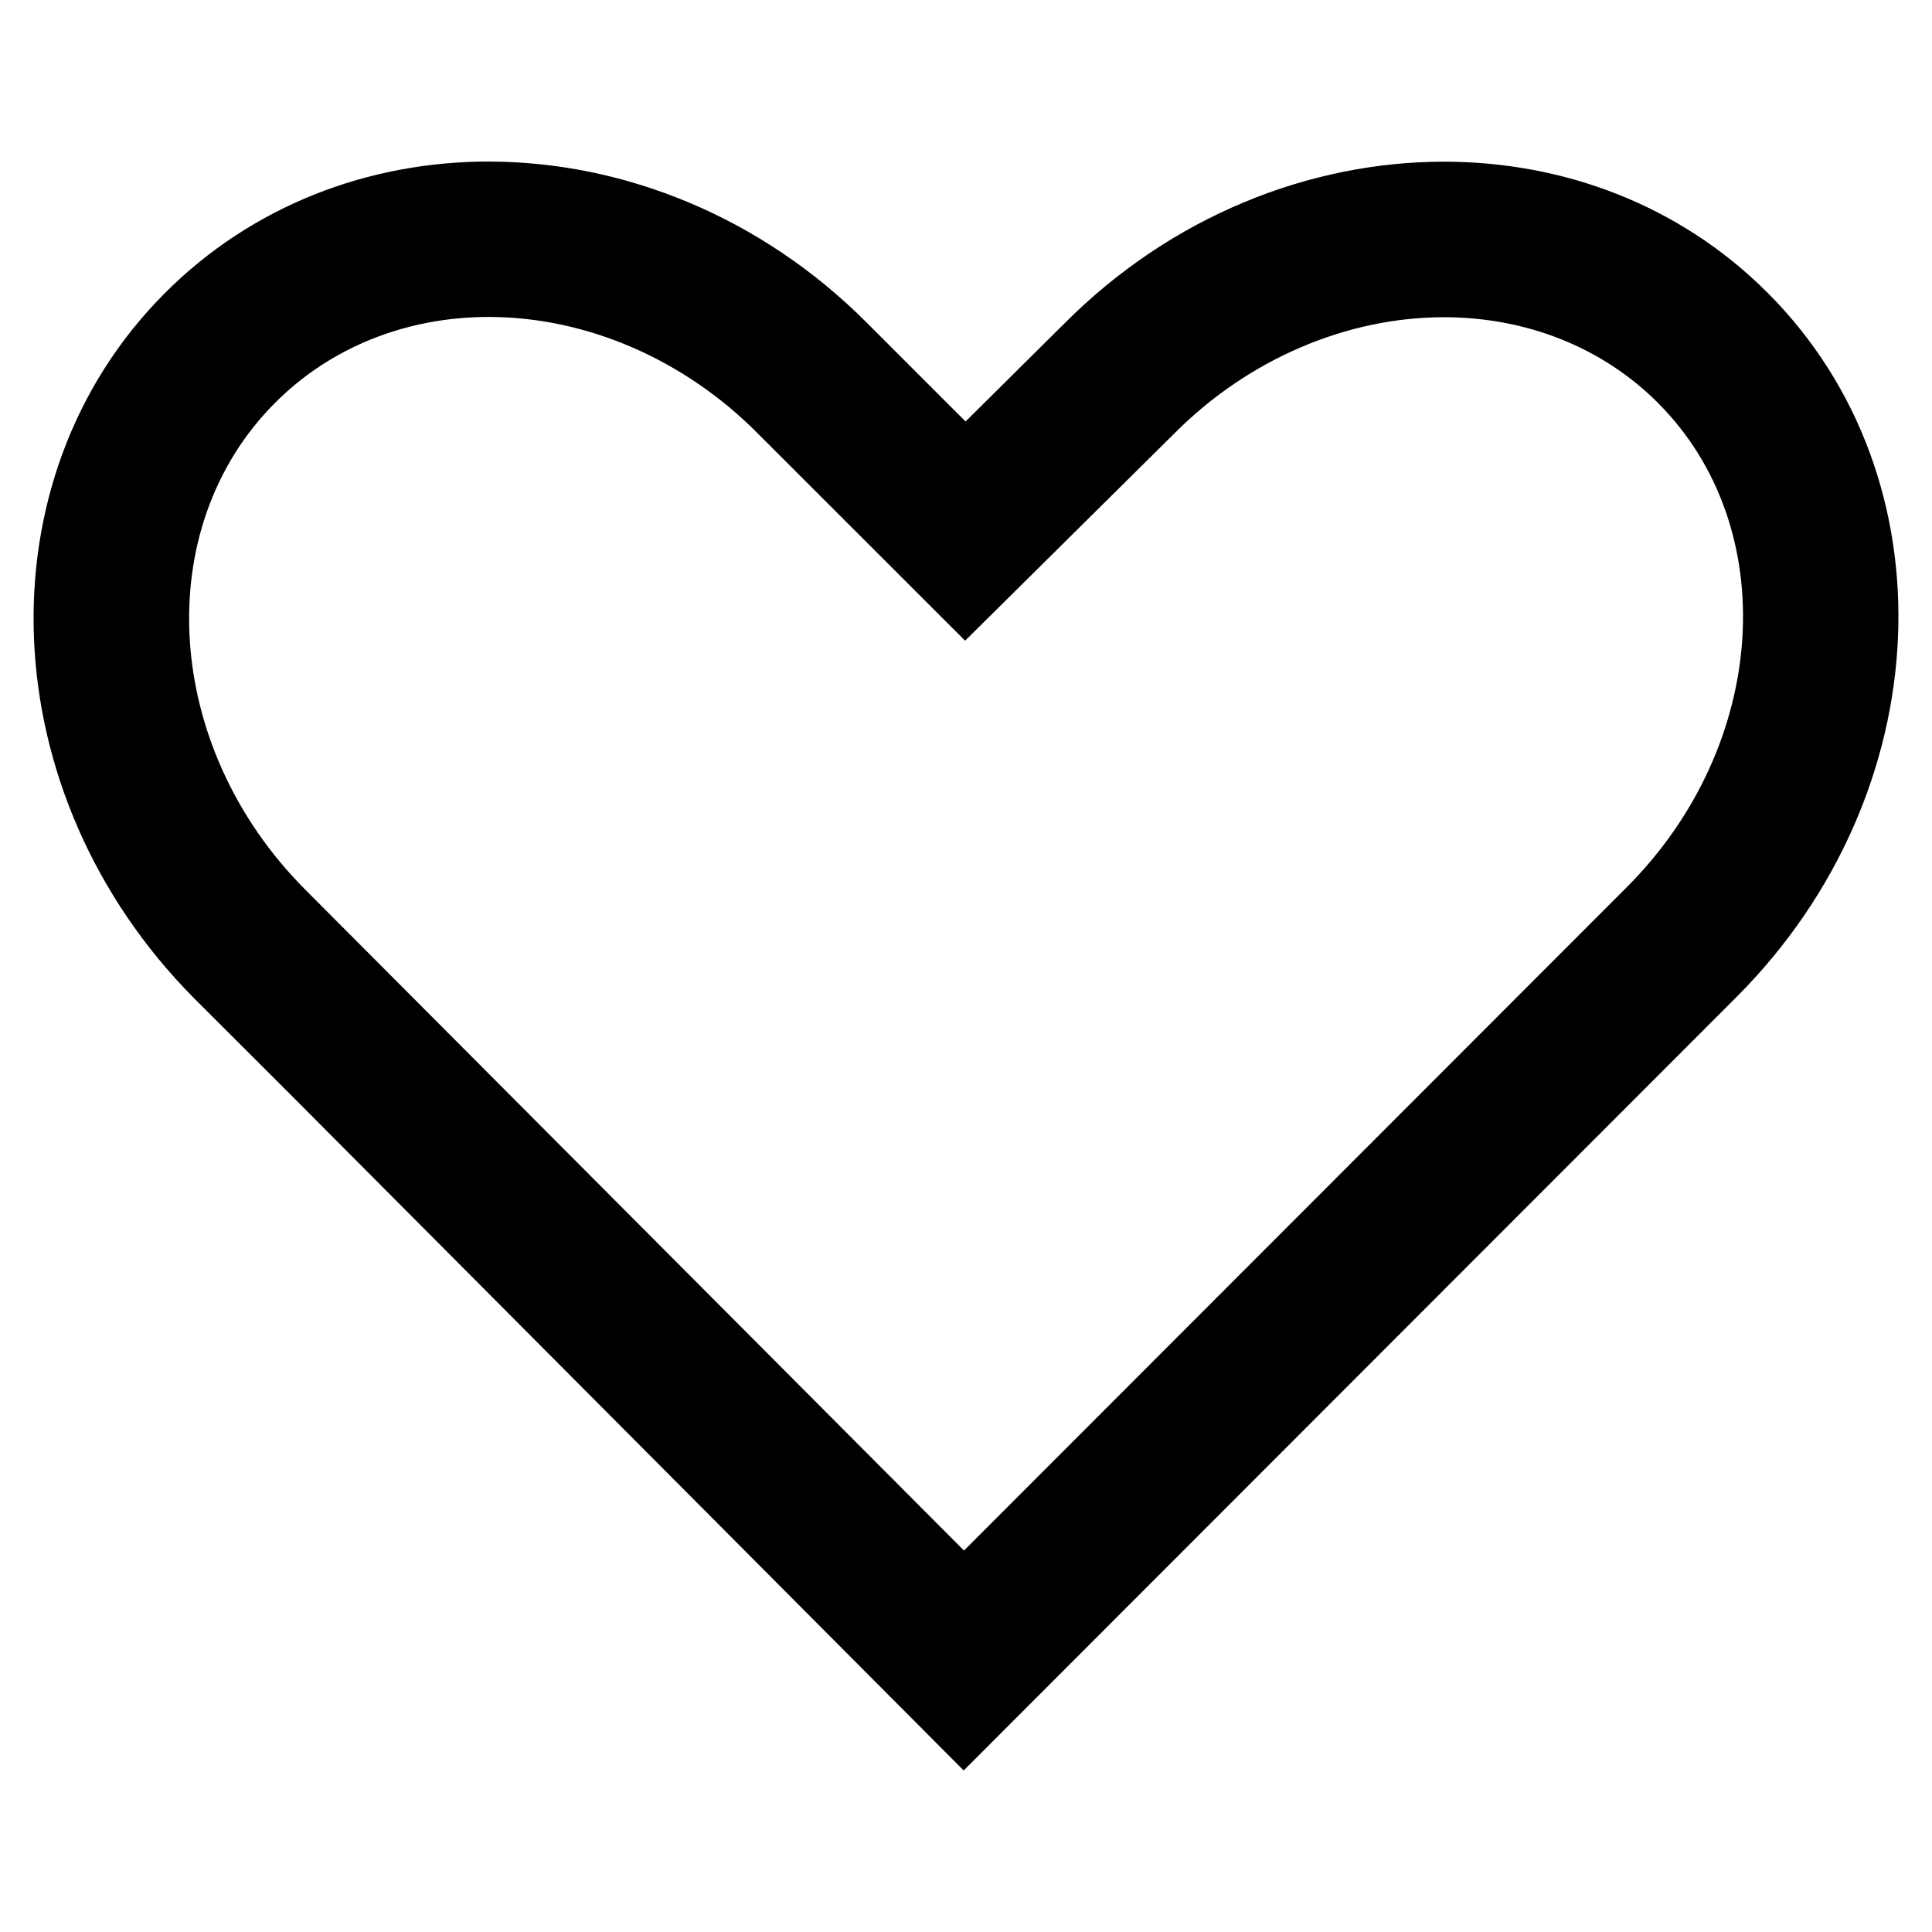
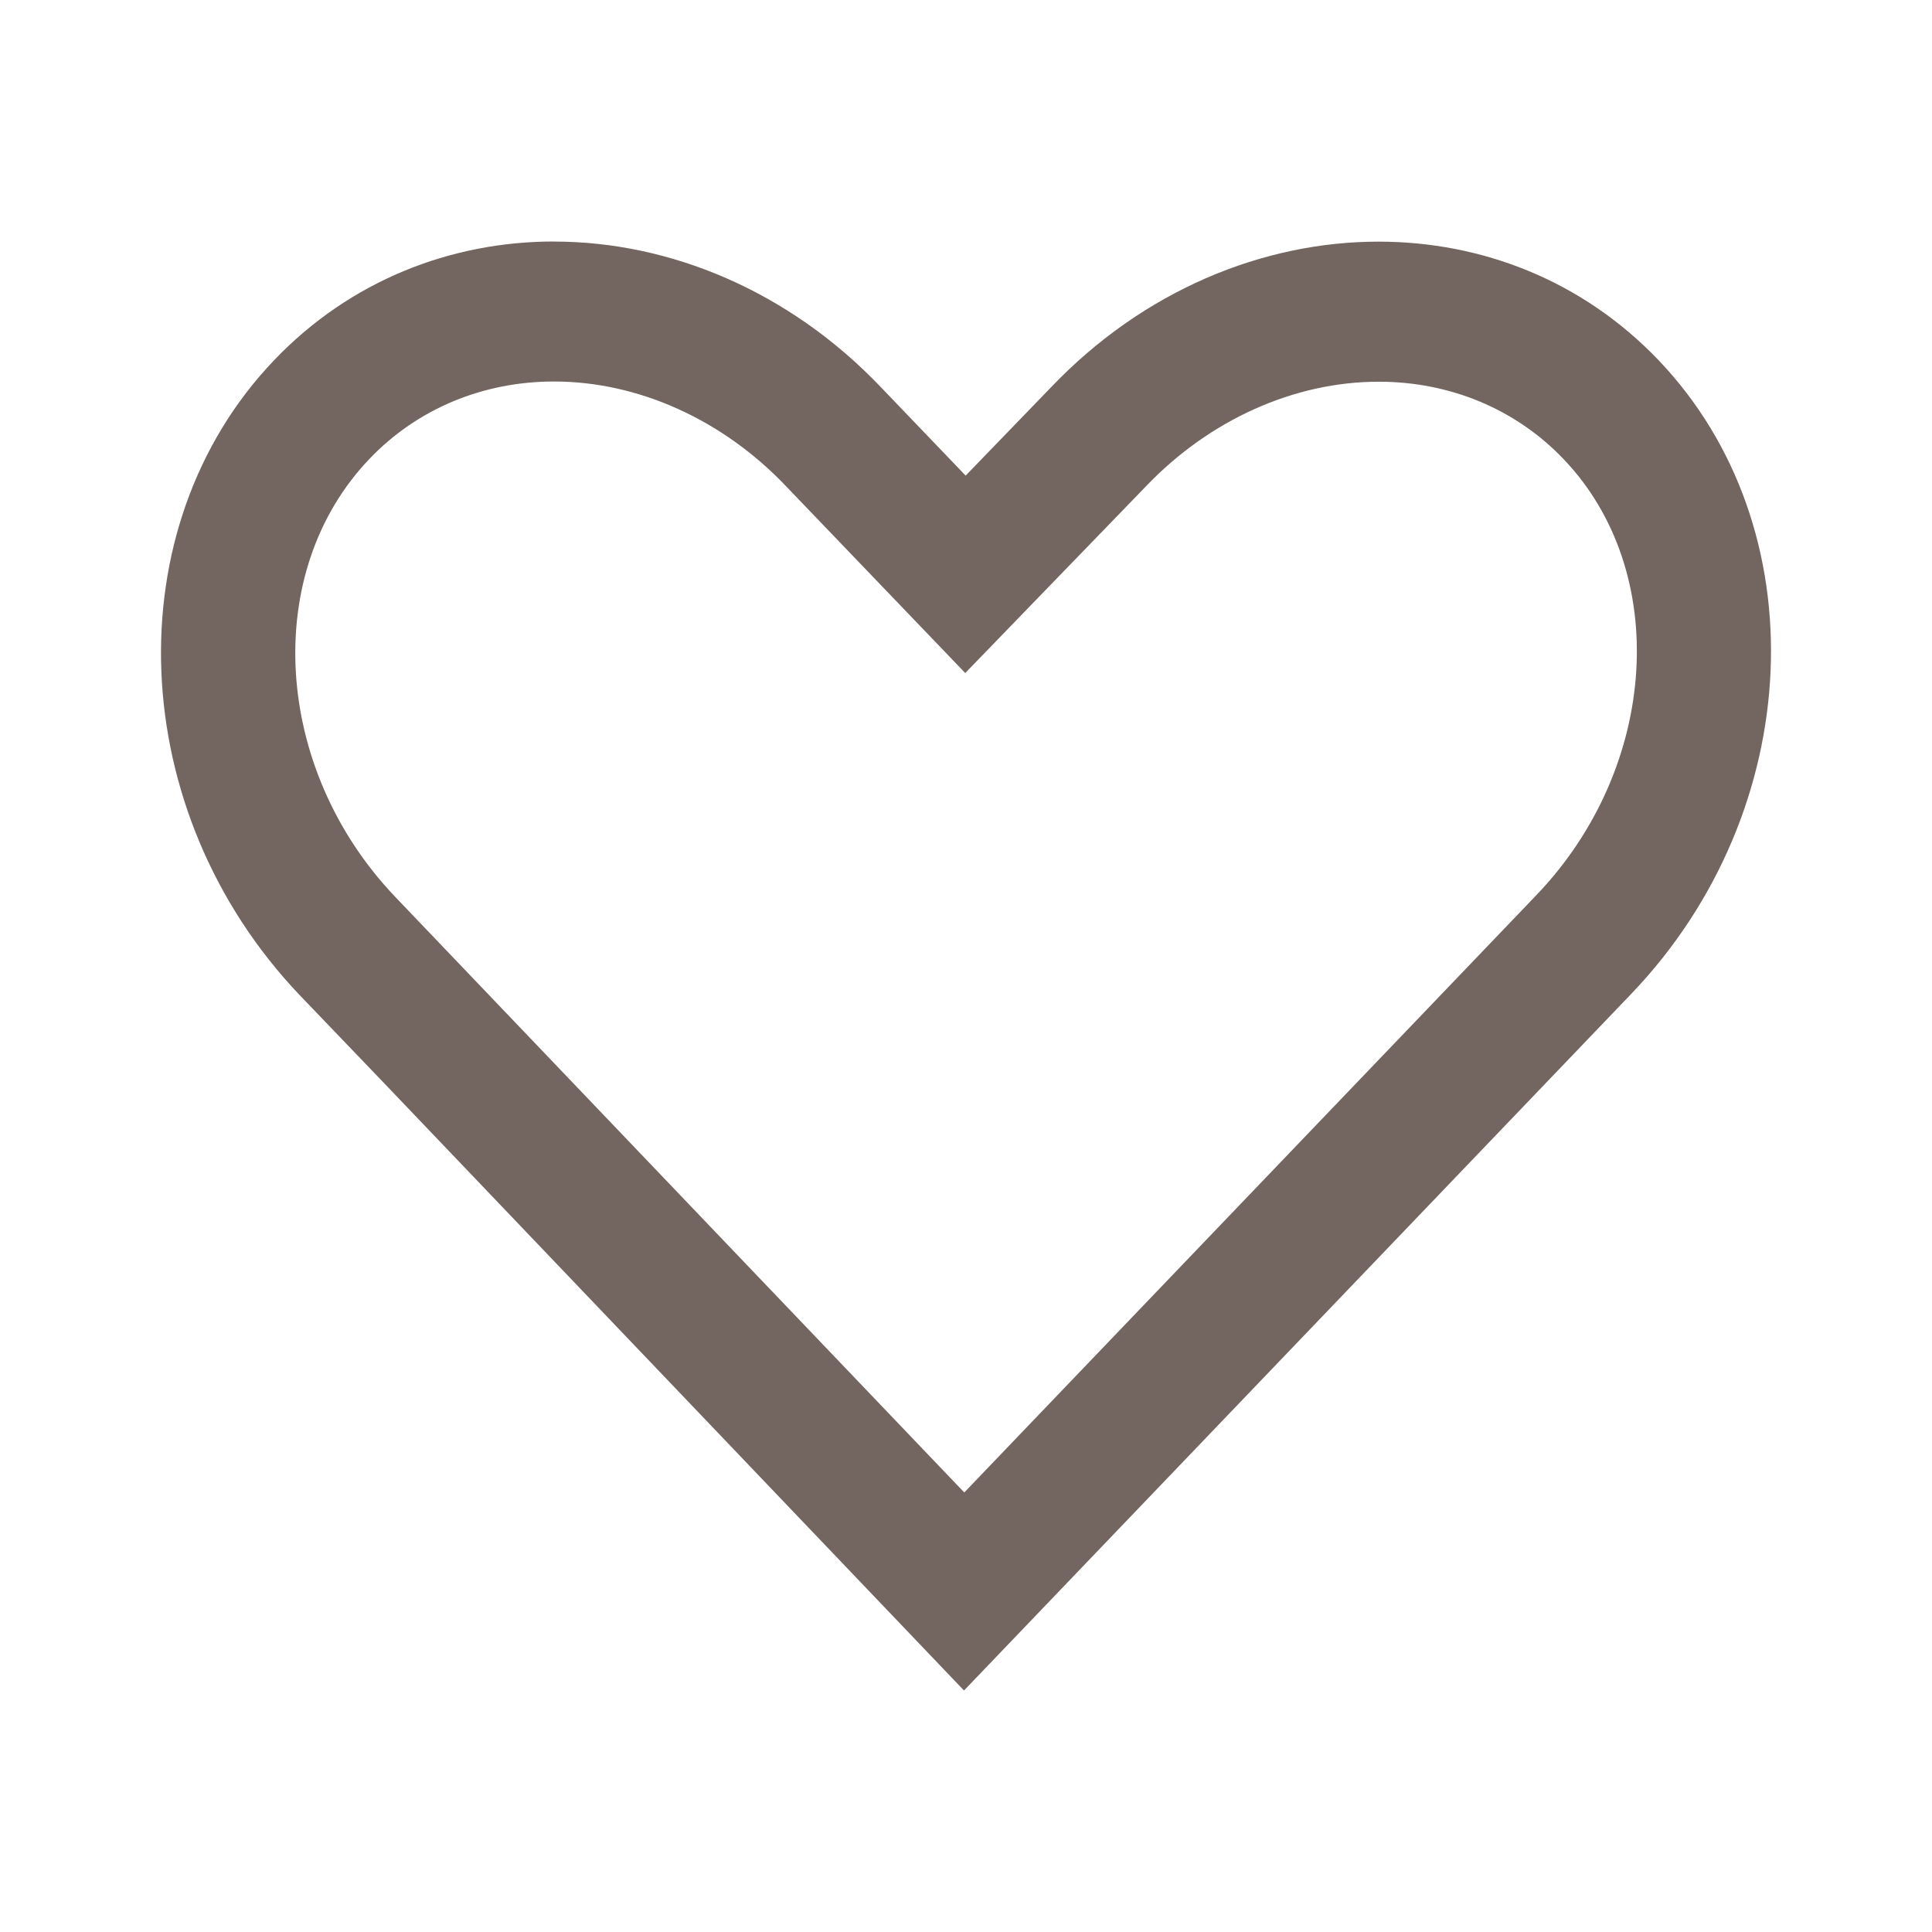
- <svg xmlns="http://www.w3.org/2000/svg" version="1.1" width="512" height="512" viewBox="0 0 512 512" id="svg2">
-   <defs id="defs8" />
-   <path d="m 129.536,83.994 c 25.841,0.015 51.77,11.204 71.247,30.843 l 54.982,54.952 55.559,-55.026 c 19.462,-19.521 45.466,-30.695 71.351,-30.695 21.934,0 42.062,8.051 56.684,22.688 33.034,33.063 29.363,90.65 -8.17,128.286 L 255.469,410.912 80.696,235.561 c -37.474,-37.74 -41.011,-95.519 -7.829,-128.775 14.593,-14.682 34.736,-22.792 56.684,-22.792 l 0,0 z m 0.015,-41.188 c -31.746,0 -62.634,11.559 -85.914,34.928 -49.195,49.314 -45.732,132.889 7.8,186.82 l 25.93,25.9 178.014,178.74 204.921,-205.084 c 53.665,-53.828 57.409,-137.196 8.155,-186.495 -23.251,-23.295 -54.094,-34.765 -85.81,-34.765 -35.564,0 -72.209,14.415 -100.507,42.816 L 255.883,111.7 229.895,85.711 C 201.641,57.28 165.026,42.836 129.536,42.821 l 0,0 z" id="path4" />
+ <svg xmlns="http://www.w3.org/2000/svg" width="28" height="28" viewBox="0 0 28 28" fill="none">
+   <path fill-rule="evenodd" clip-rule="evenodd" d="M8.029 5.529C9.249 5.529 10.473 6.08 11.393 7.048L13.989 9.754L16.612 7.044C17.531 6.083 18.759 5.532 19.981 5.532C21.016 5.532 21.967 5.929 22.657 6.65C24.217 8.278 24.044 11.114 22.271 12.968L13.975 21.63L5.723 12.993C3.954 11.135 3.787 8.289 5.354 6.651C6.043 5.928 6.994 5.529 8.03 5.529H8.029ZM8.03 3.5C6.531 3.5 5.073 4.069 3.973 5.22C1.651 7.649 1.814 11.765 4.342 14.421L5.566 15.697L13.971 24.5L23.646 14.399C26.18 11.748 26.356 7.642 24.031 5.214C22.933 4.067 21.477 3.502 19.979 3.502C18.3 3.502 16.57 4.212 15.234 5.611L13.995 6.893L12.768 5.613C11.434 4.213 9.705 3.501 8.029 3.501L8.03 3.5Z" fill="#73655F" />
</svg>
